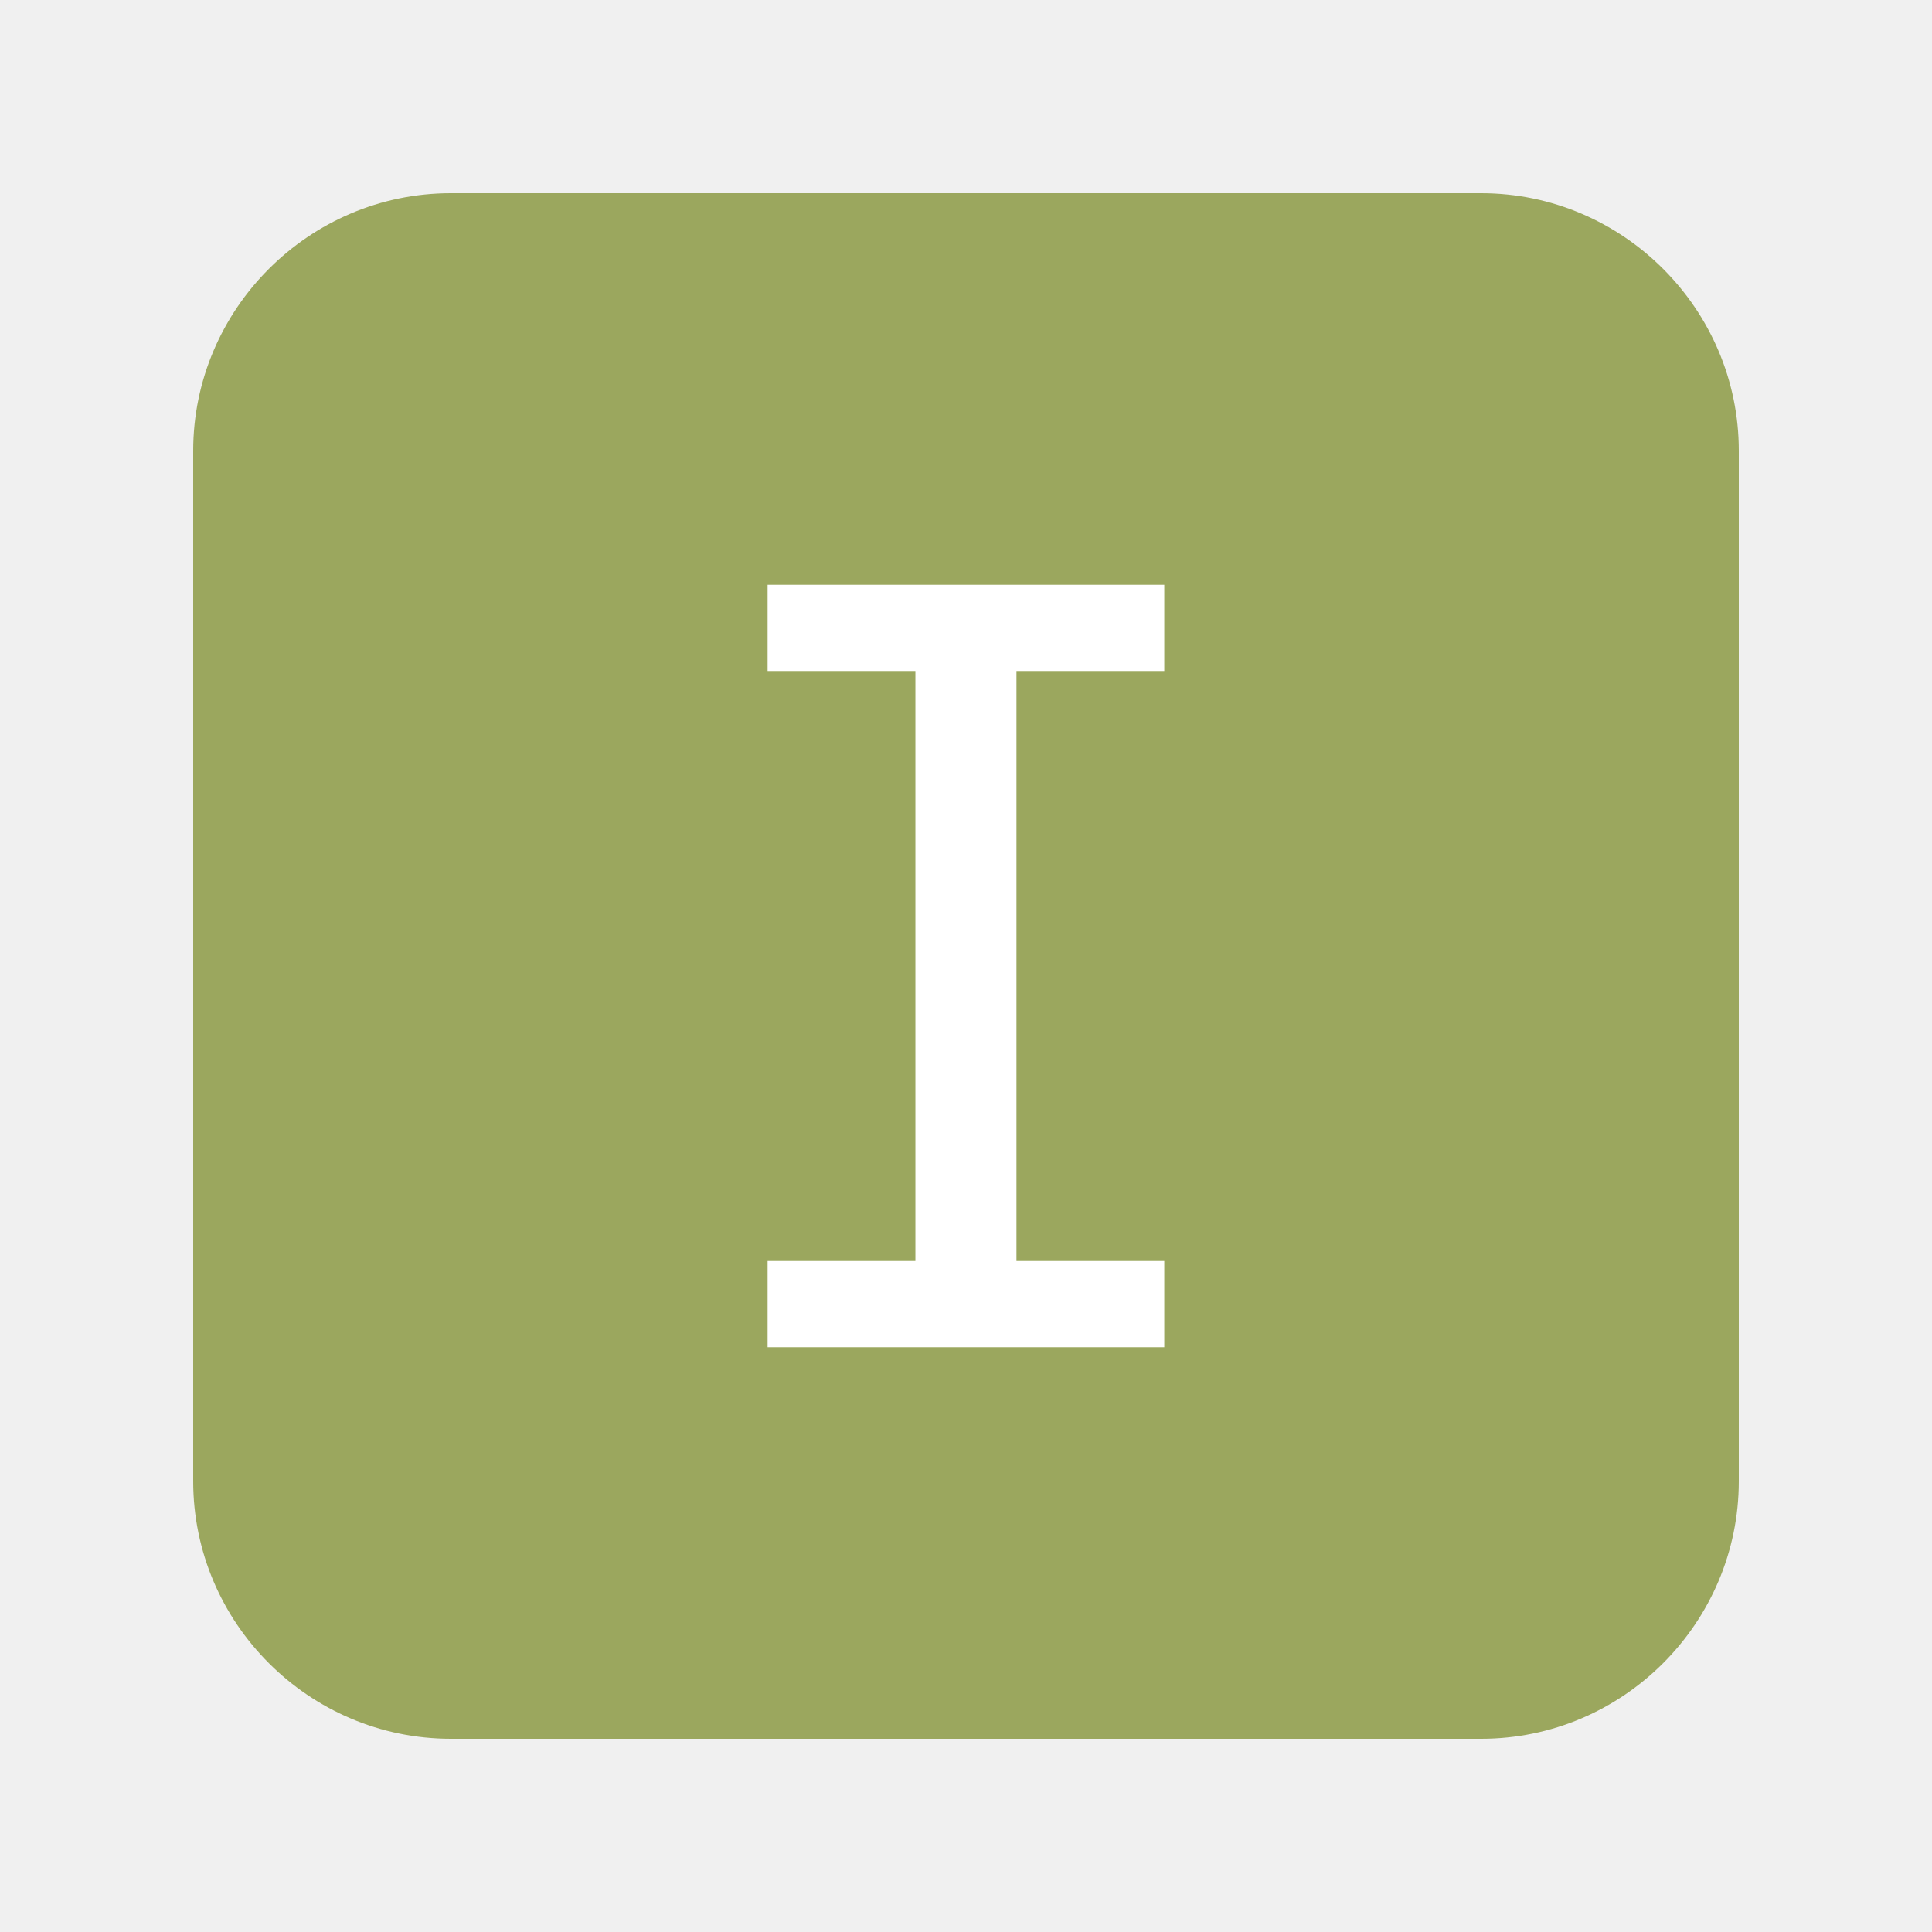
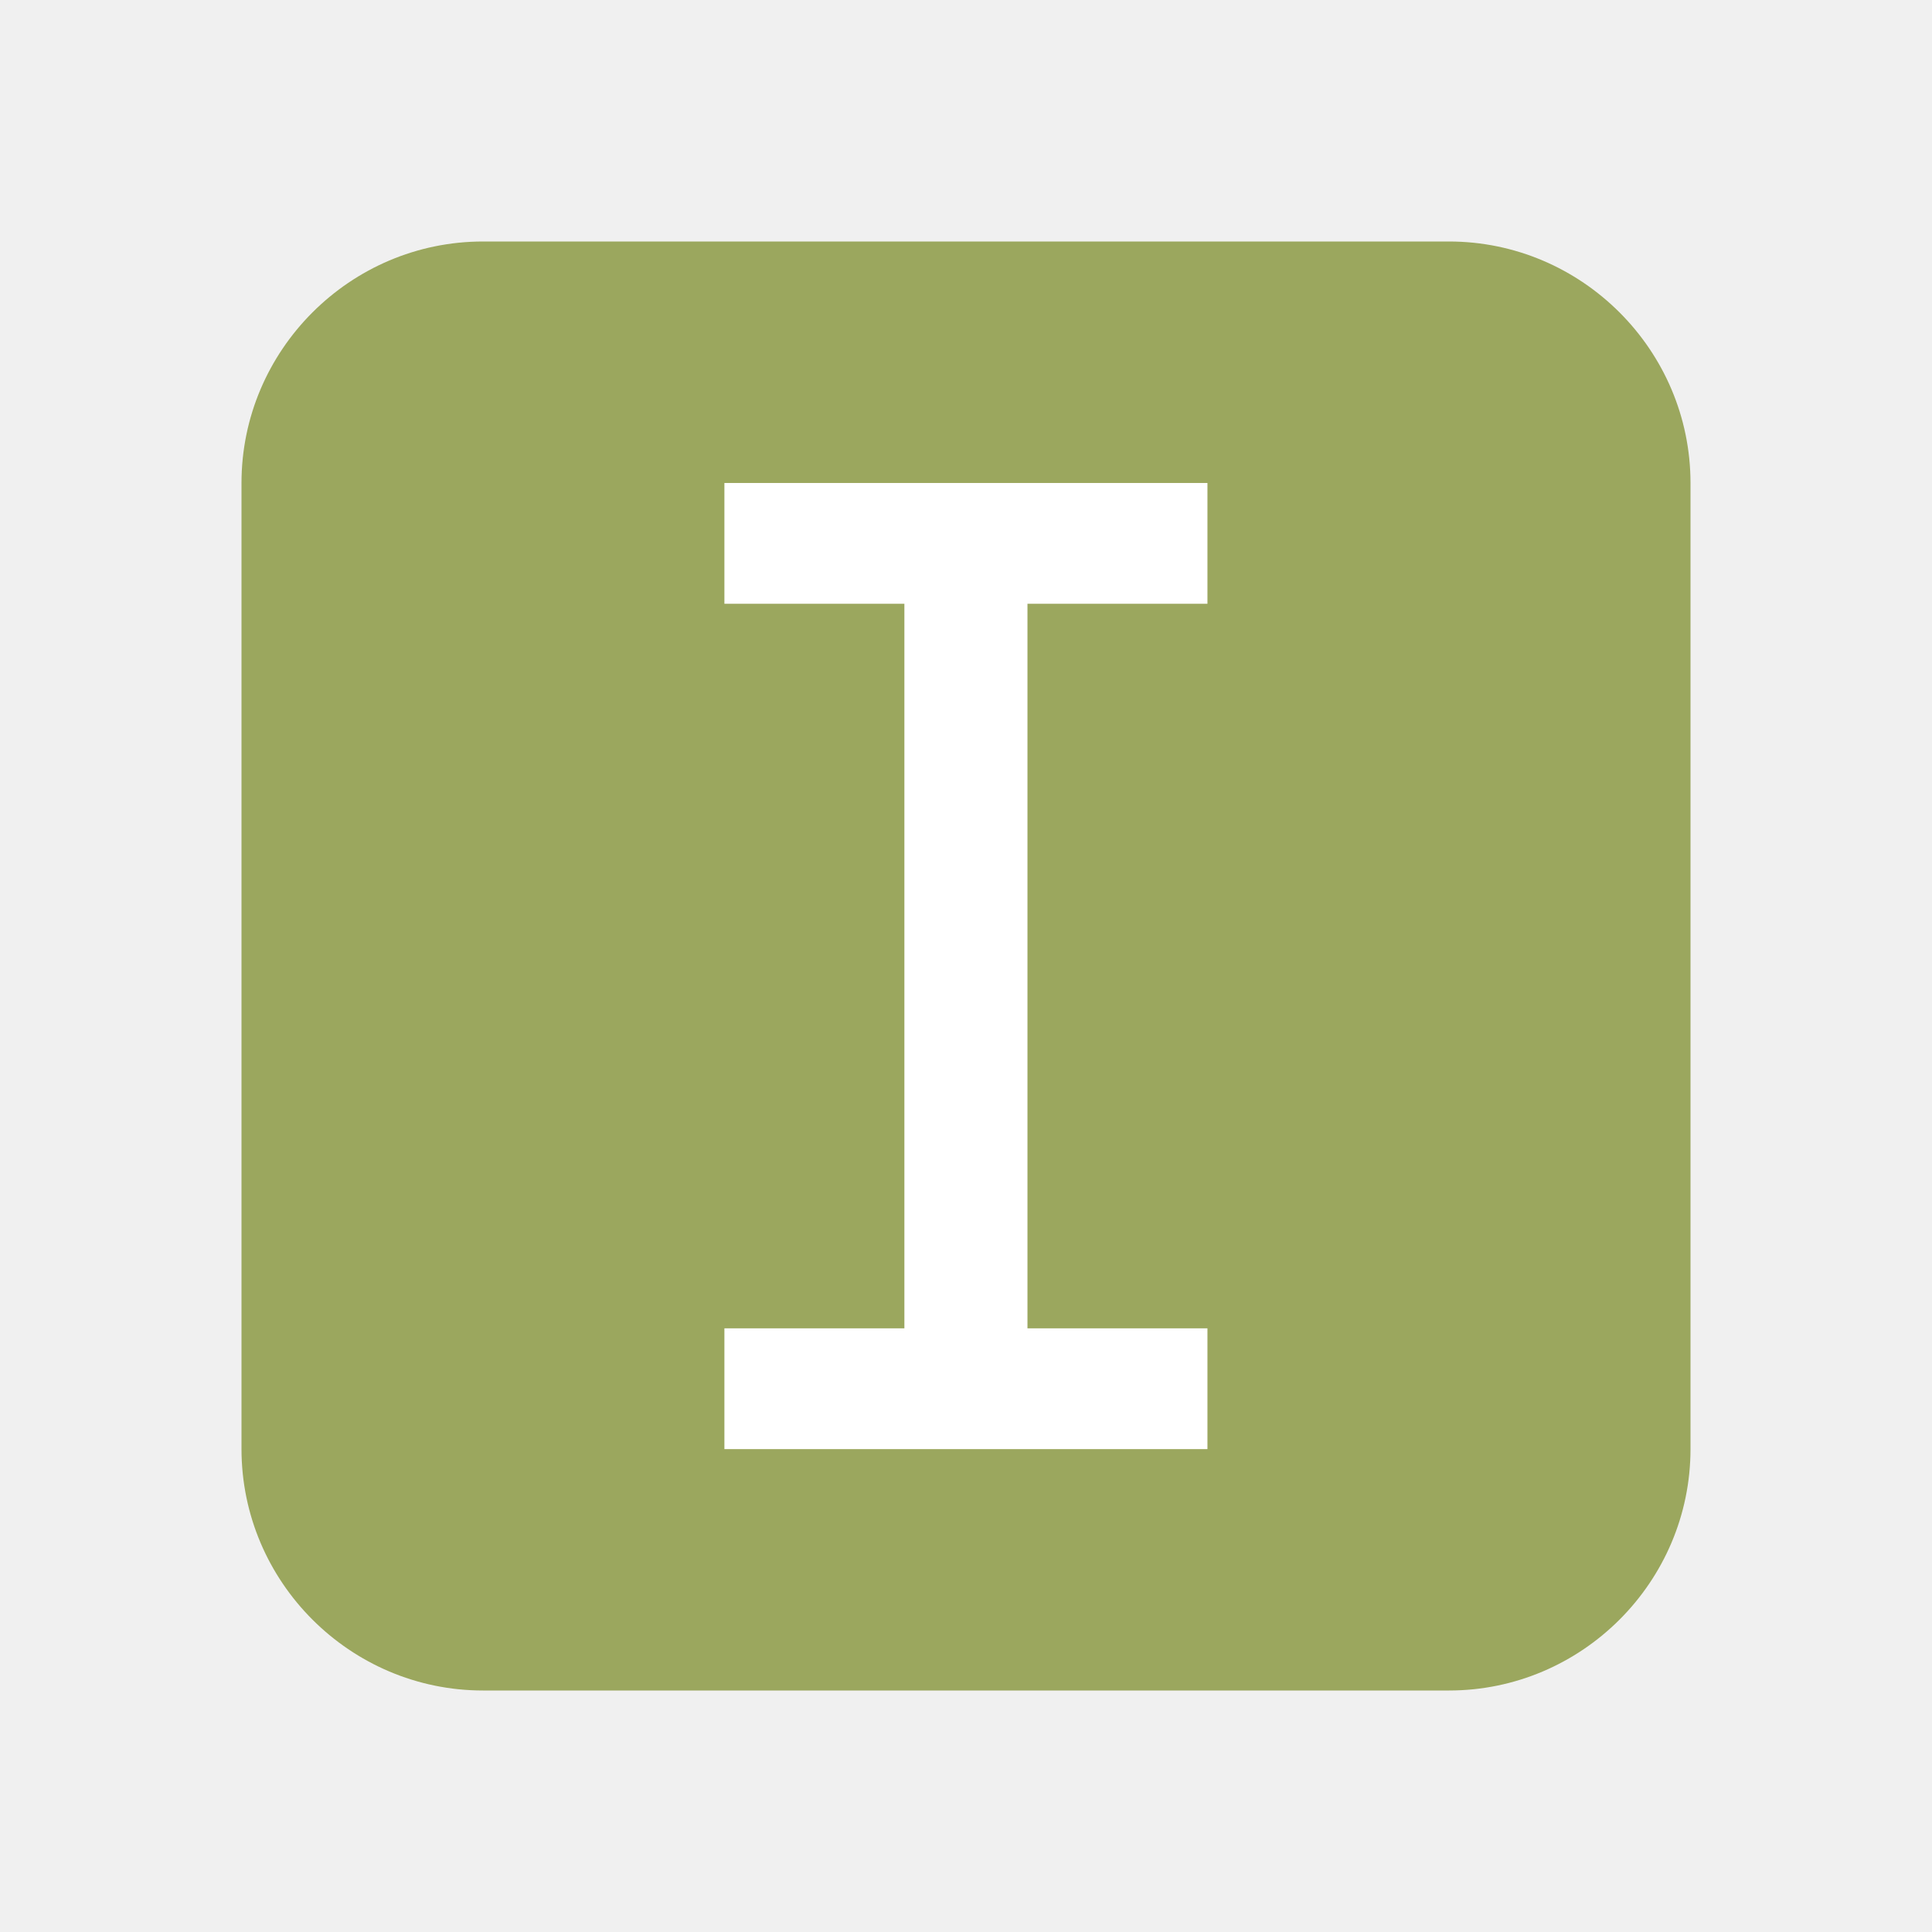
<svg xmlns="http://www.w3.org/2000/svg" xmlns:ns1="http://www.openswatchbook.org/uri/2009/osb" version="1.1" width="16" height="16" viewBox="0 0 16 16" id="svg2">
  <defs id="defs11">
-     <linearGradient id="linearGradient5254" ns1:paint="solid">
-       <stop style="stop-color:#000000;stop-opacity:1;" offset="0" id="stop5256" />
+     <linearGradient ns1:paint="solid" id="linearGradient5254">
+       <stop id="stop5256" offset="0" style="stop-color:#000000;stop-opacity:1;" />
    </linearGradient>
  </defs>
  <g id="icomoon-ignore">
-     <line stroke-width="1" x1="" y1="" x2="" y2="" stroke="#449FDB" opacity="" id="line5" />
+     <line id="line5" opacity="" stroke="#449FDB" y2="" x2="" y1="" x1="" stroke-width="1" />
  </g>
-   <path d="m 12.266,1.6 -8.533,0 C 2.56,1.6 1.6,2.56 1.6,3.734 l 0,8.533 C 1.6,13.441 2.56,14.4 3.734,14.4 l 8.533,0 C 13.44,14.4 14.4,13.441 14.4,12.266 l 0,-8.533 C 14.4,2.56 13.44,1.6 12.266,1.6 z" id="path7" style="fill:#9aa65c;fill-opacity:0.988" />
-   <g style="font-size:10.201px;font-style:normal;font-variant:normal;font-weight:normal;font-stretch:normal;line-height:125%;letter-spacing:0px;word-spacing:0px;fill:#ffffff;fill-opacity:1;stroke:none;font-family:Ubuntu Mono;-inkscape-font-specification:Ubuntu Mono" id="text4714">
-     <path d="m 8.418,5.557 0,4.886 1.224,0 0,0.714 -3.285,0 0,-0.714 1.224,0 0,-4.886 -1.224,0 0,-0.714 3.285,0 0,0.714 -1.224,0" style="fill:#ffffff" id="path4719" />
+   <path transform="matrix(1,0,0,1,0,0)" style="fill:#9aa65c;fill-opacity:0.988" id="path7" d="M12.0 2.0L4 2.0C2.9 2.0 2.0 2.9 2.0 4L2.0 12C2.0 13.101 2.9 14.0 4 14.0L12 14.0C13.1 14.0 14.0 13.101 14.0 12L14.0 4C14 2.9 13.1 2.0 12.0 2.0Z" />
+   <g id="text4714" style="font-size:10.201px;font-style:normal;font-variant:normal;font-weight:normal;font-stretch:normal;line-height:125%;letter-spacing:0px;word-spacing:0px;fill:#ffffff;fill-opacity:1;stroke:none;font-family:Ubuntu Mono;-inkscape-font-specification:Ubuntu Mono" transform="matrix(1.217755,0,0,1.225835,-1.742036,-1.811782)">
+     <path id="path4719" style="fill:#ffffff" d="m 8.418,5.557 4e-7,4.895 1.224,0 0,0.816 -3.285,0 0,-0.816 1.224,0 -4e-7,-4.895 -1.224,0 4e-7,-0.816 3.285,0 -4e-7,0.816 -1.224,0" />
  </g>
</svg>
